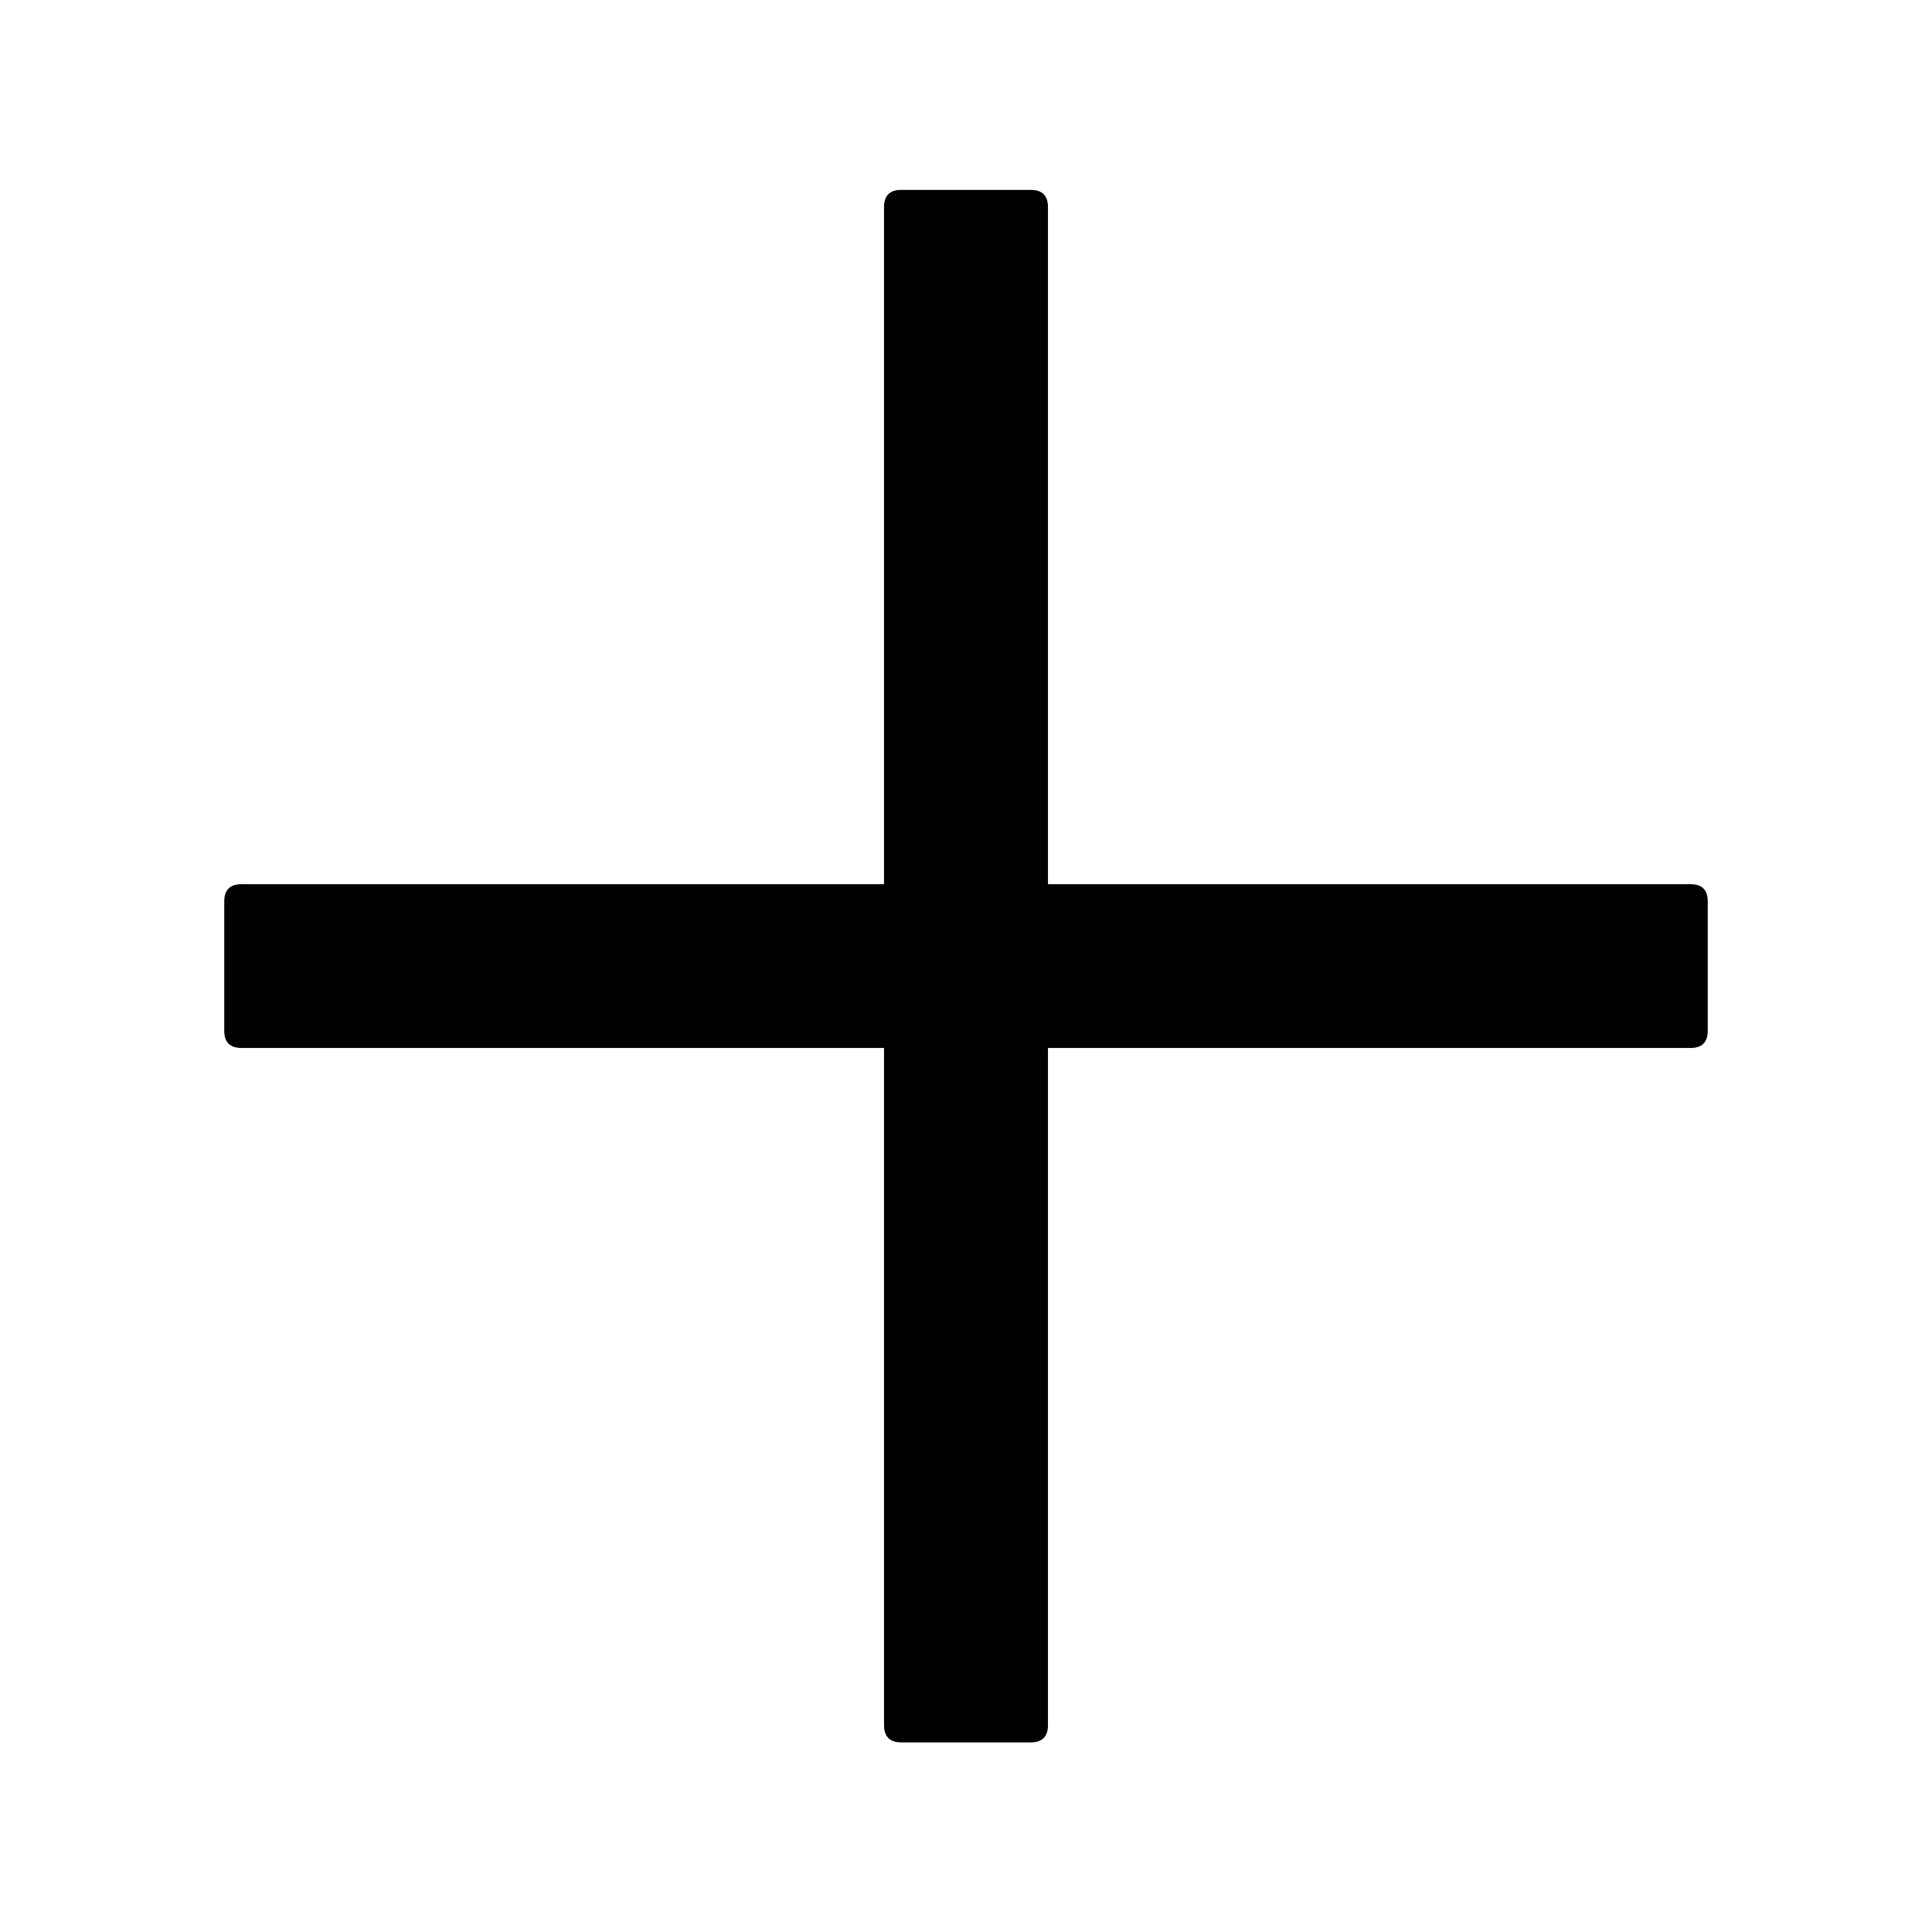
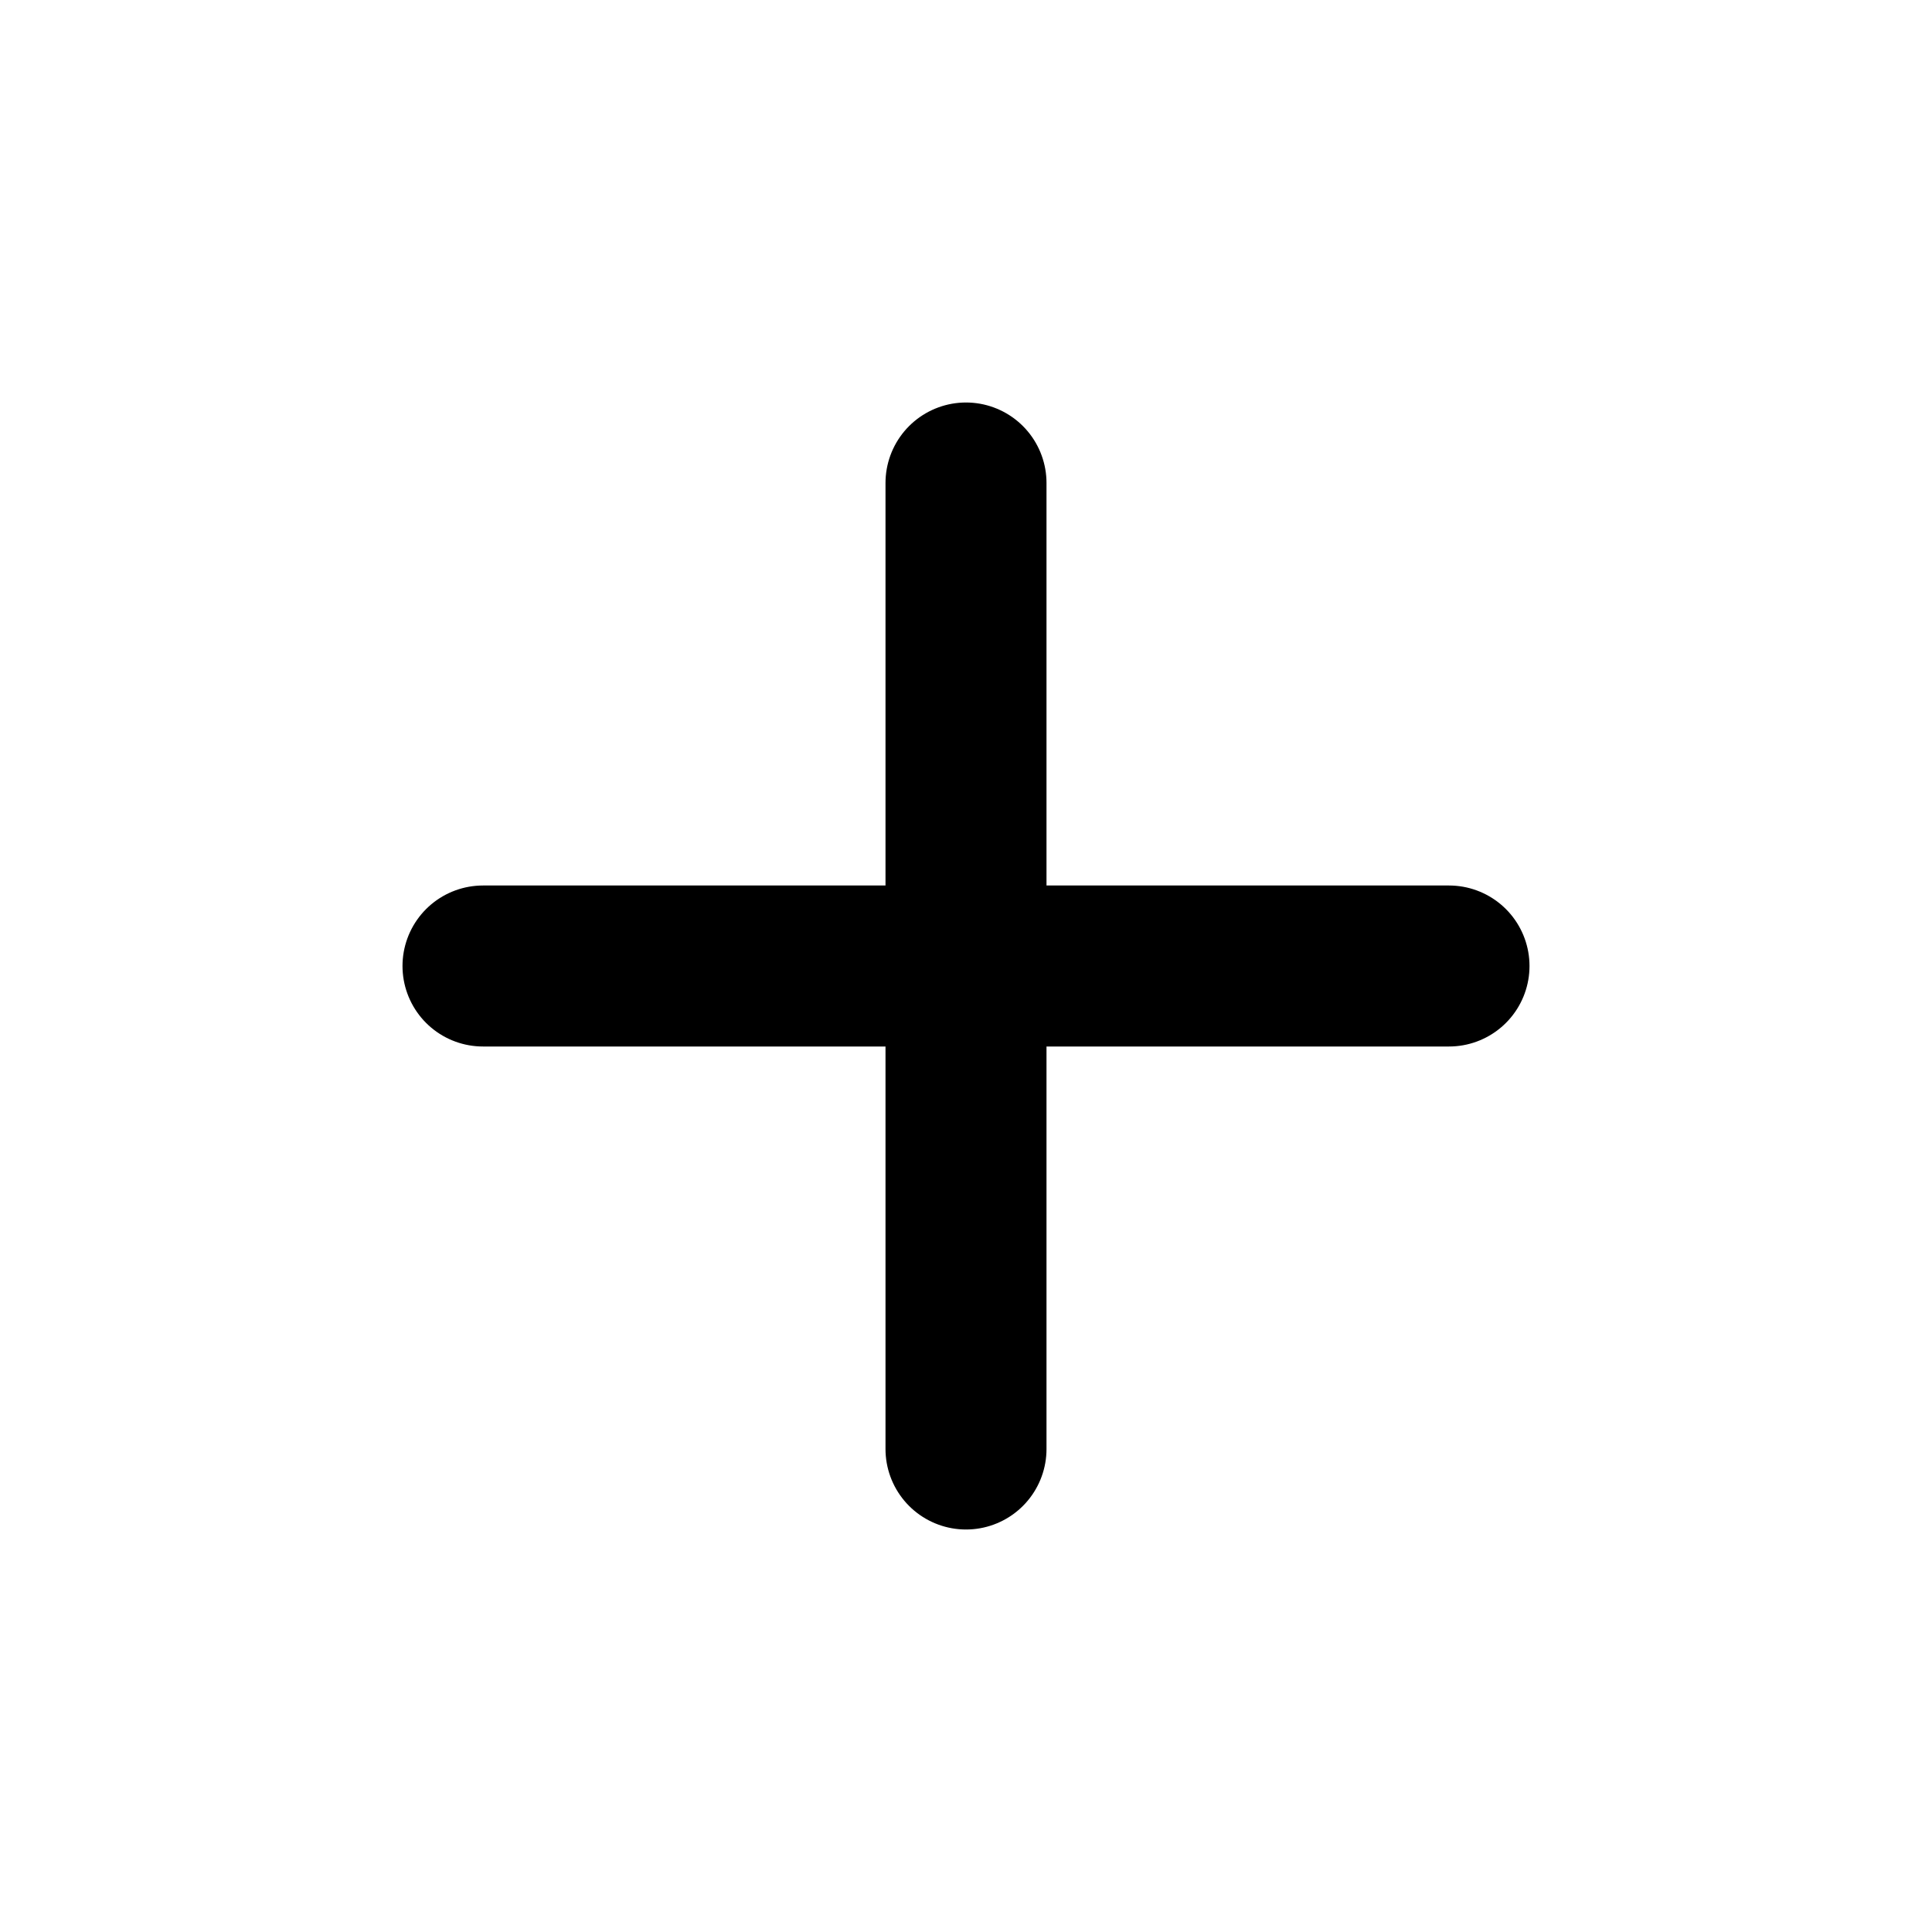
- <svg xmlns="http://www.w3.org/2000/svg" viewBox="0 0 14 14" fill="none">
-   <path d="M6.531 1.376H7.469C7.552 1.376 7.594 1.417 7.594 1.501V12.501C7.594 12.584 7.552 12.626 7.469 12.626H6.531C6.448 12.626 6.406 12.584 6.406 12.501V1.501C6.406 1.417 6.448 1.376 6.531 1.376Z" fill="currentColor" />
-   <path d="M1.75 6.407H12.25C12.333 6.407 12.375 6.449 12.375 6.532V7.469C12.375 7.553 12.333 7.594 12.25 7.594H1.75C1.667 7.594 1.625 7.553 1.625 7.469V6.532C1.625 6.449 1.667 6.407 1.75 6.407Z" fill="currentColor" />
+ <svg xmlns="http://www.w3.org/2000/svg" fill="none" viewBox="0 0 24 24" stroke="currentColor">
+   <path stroke-linecap="round" stroke-linejoin="round" stroke-width="2" d="M12 6v6m0 0v6m0-6h6m-6 0H6" />
</svg>
